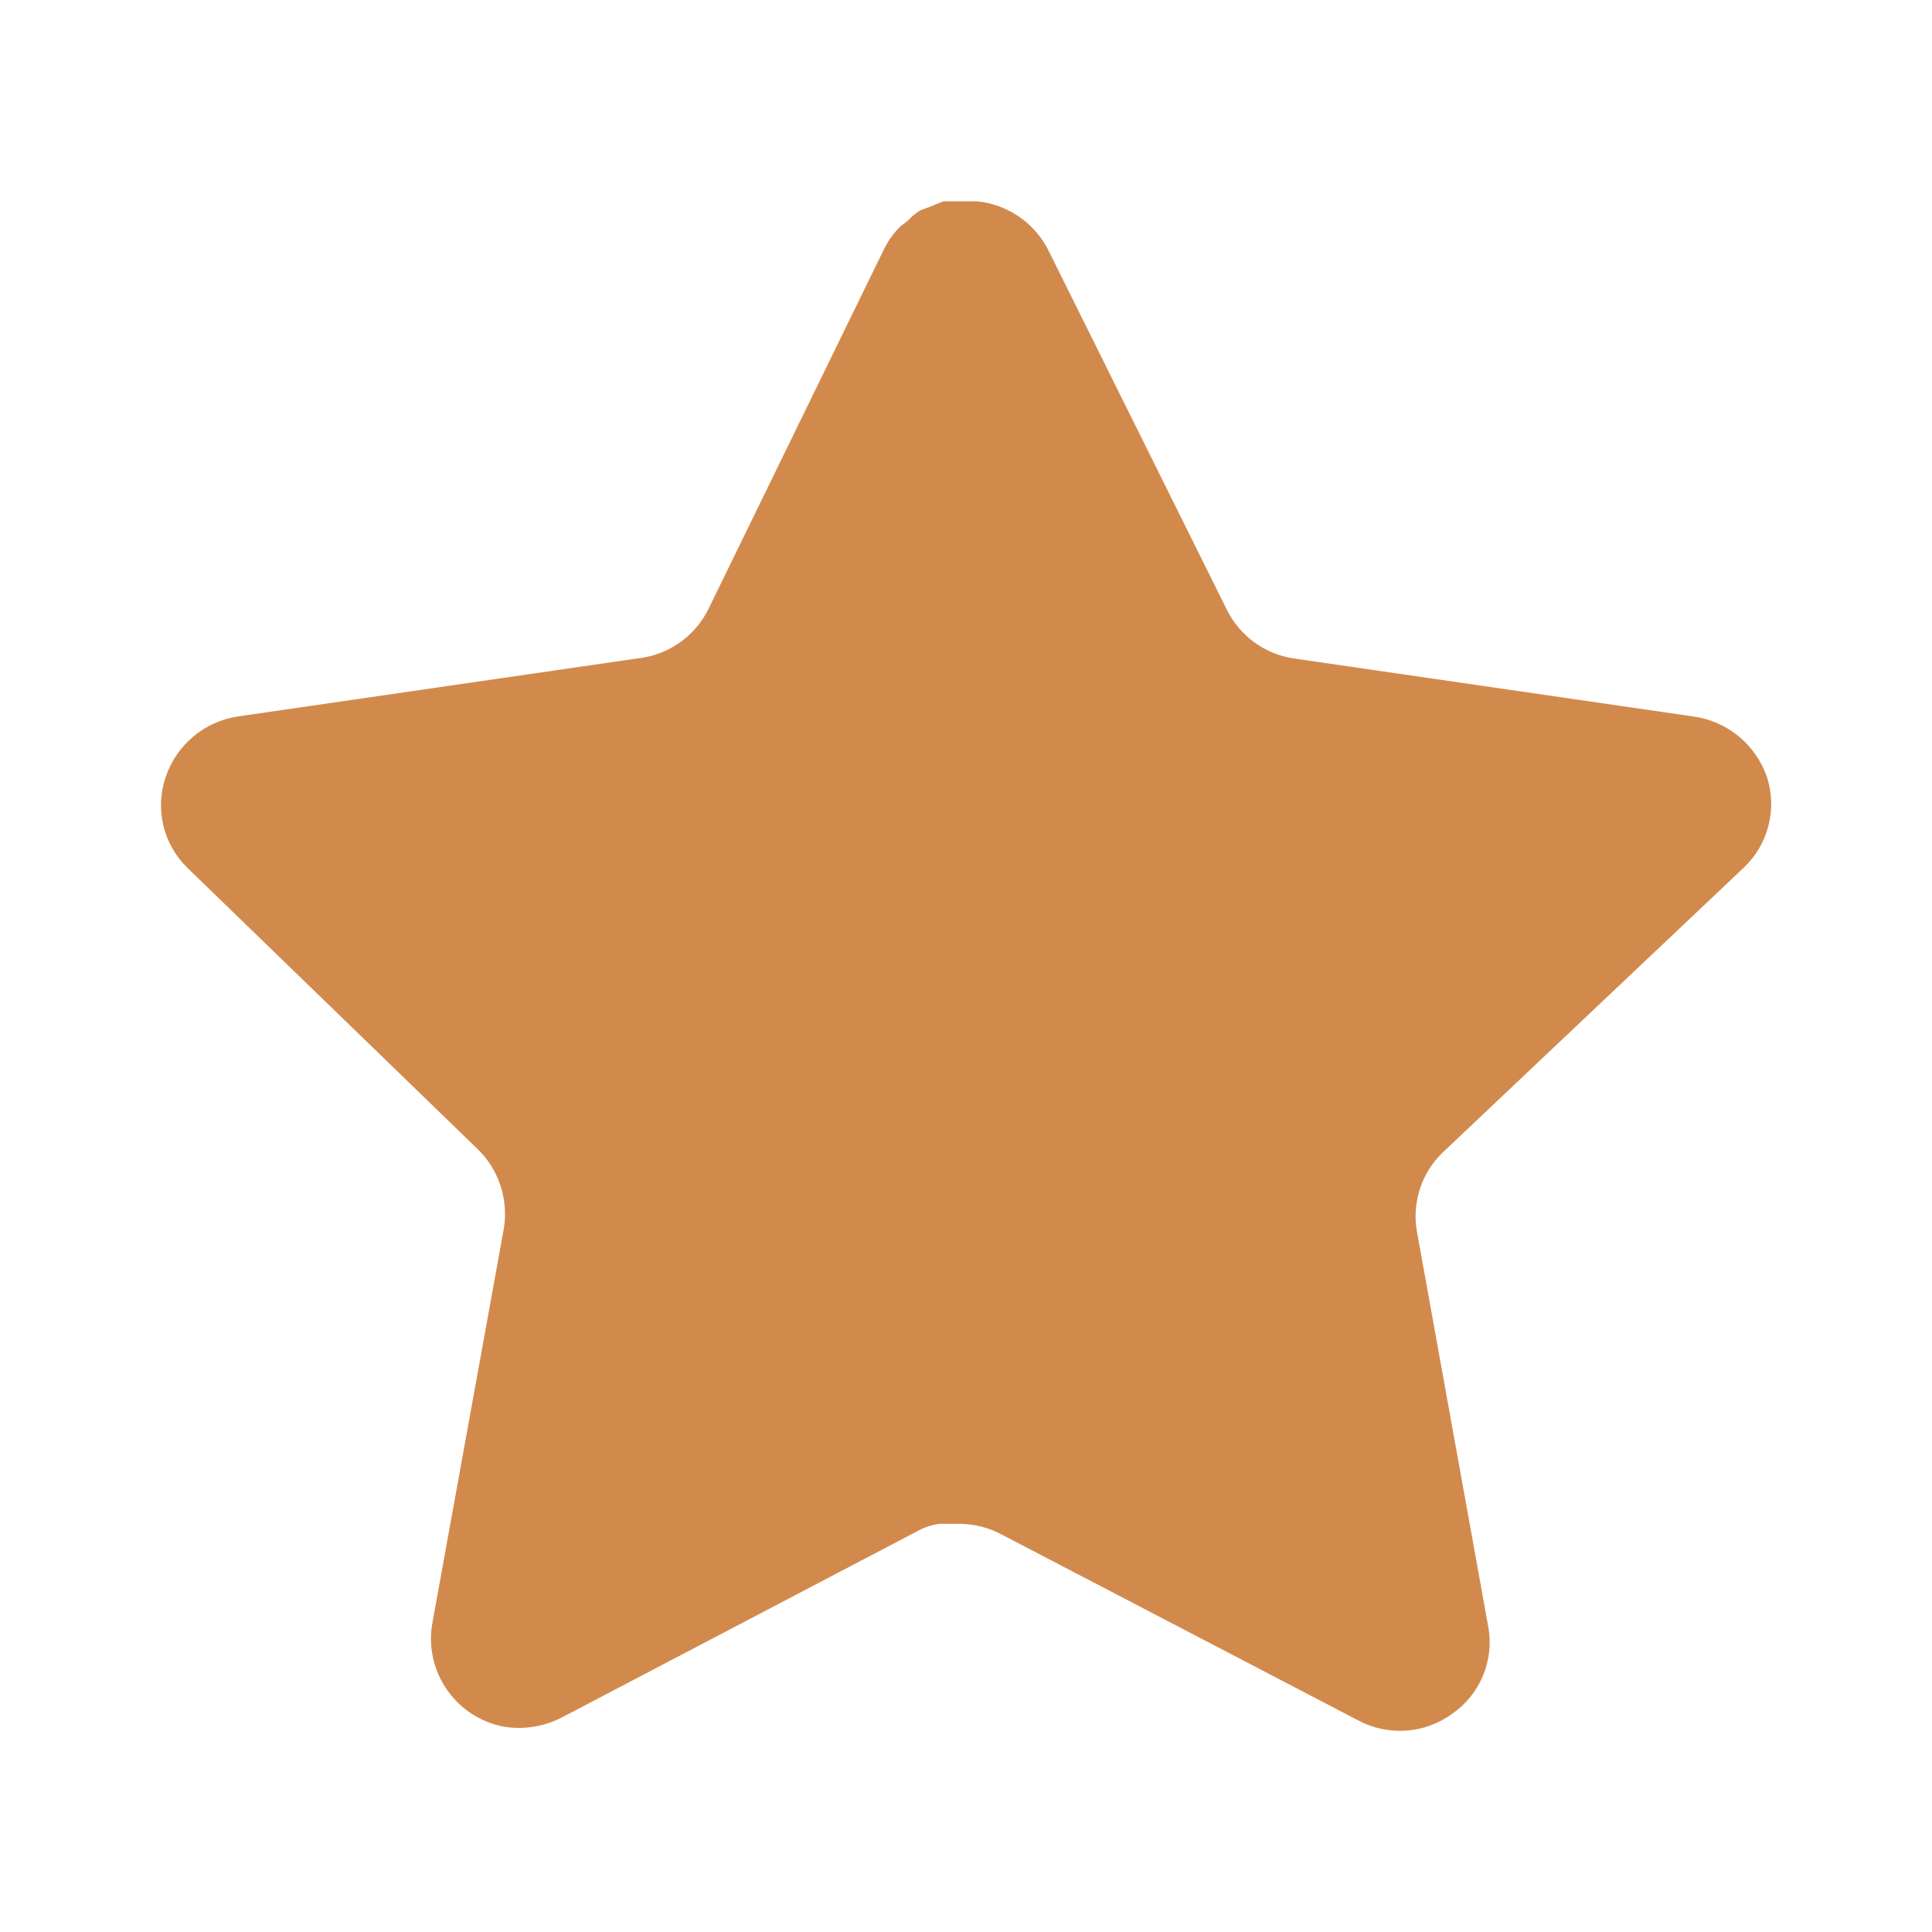
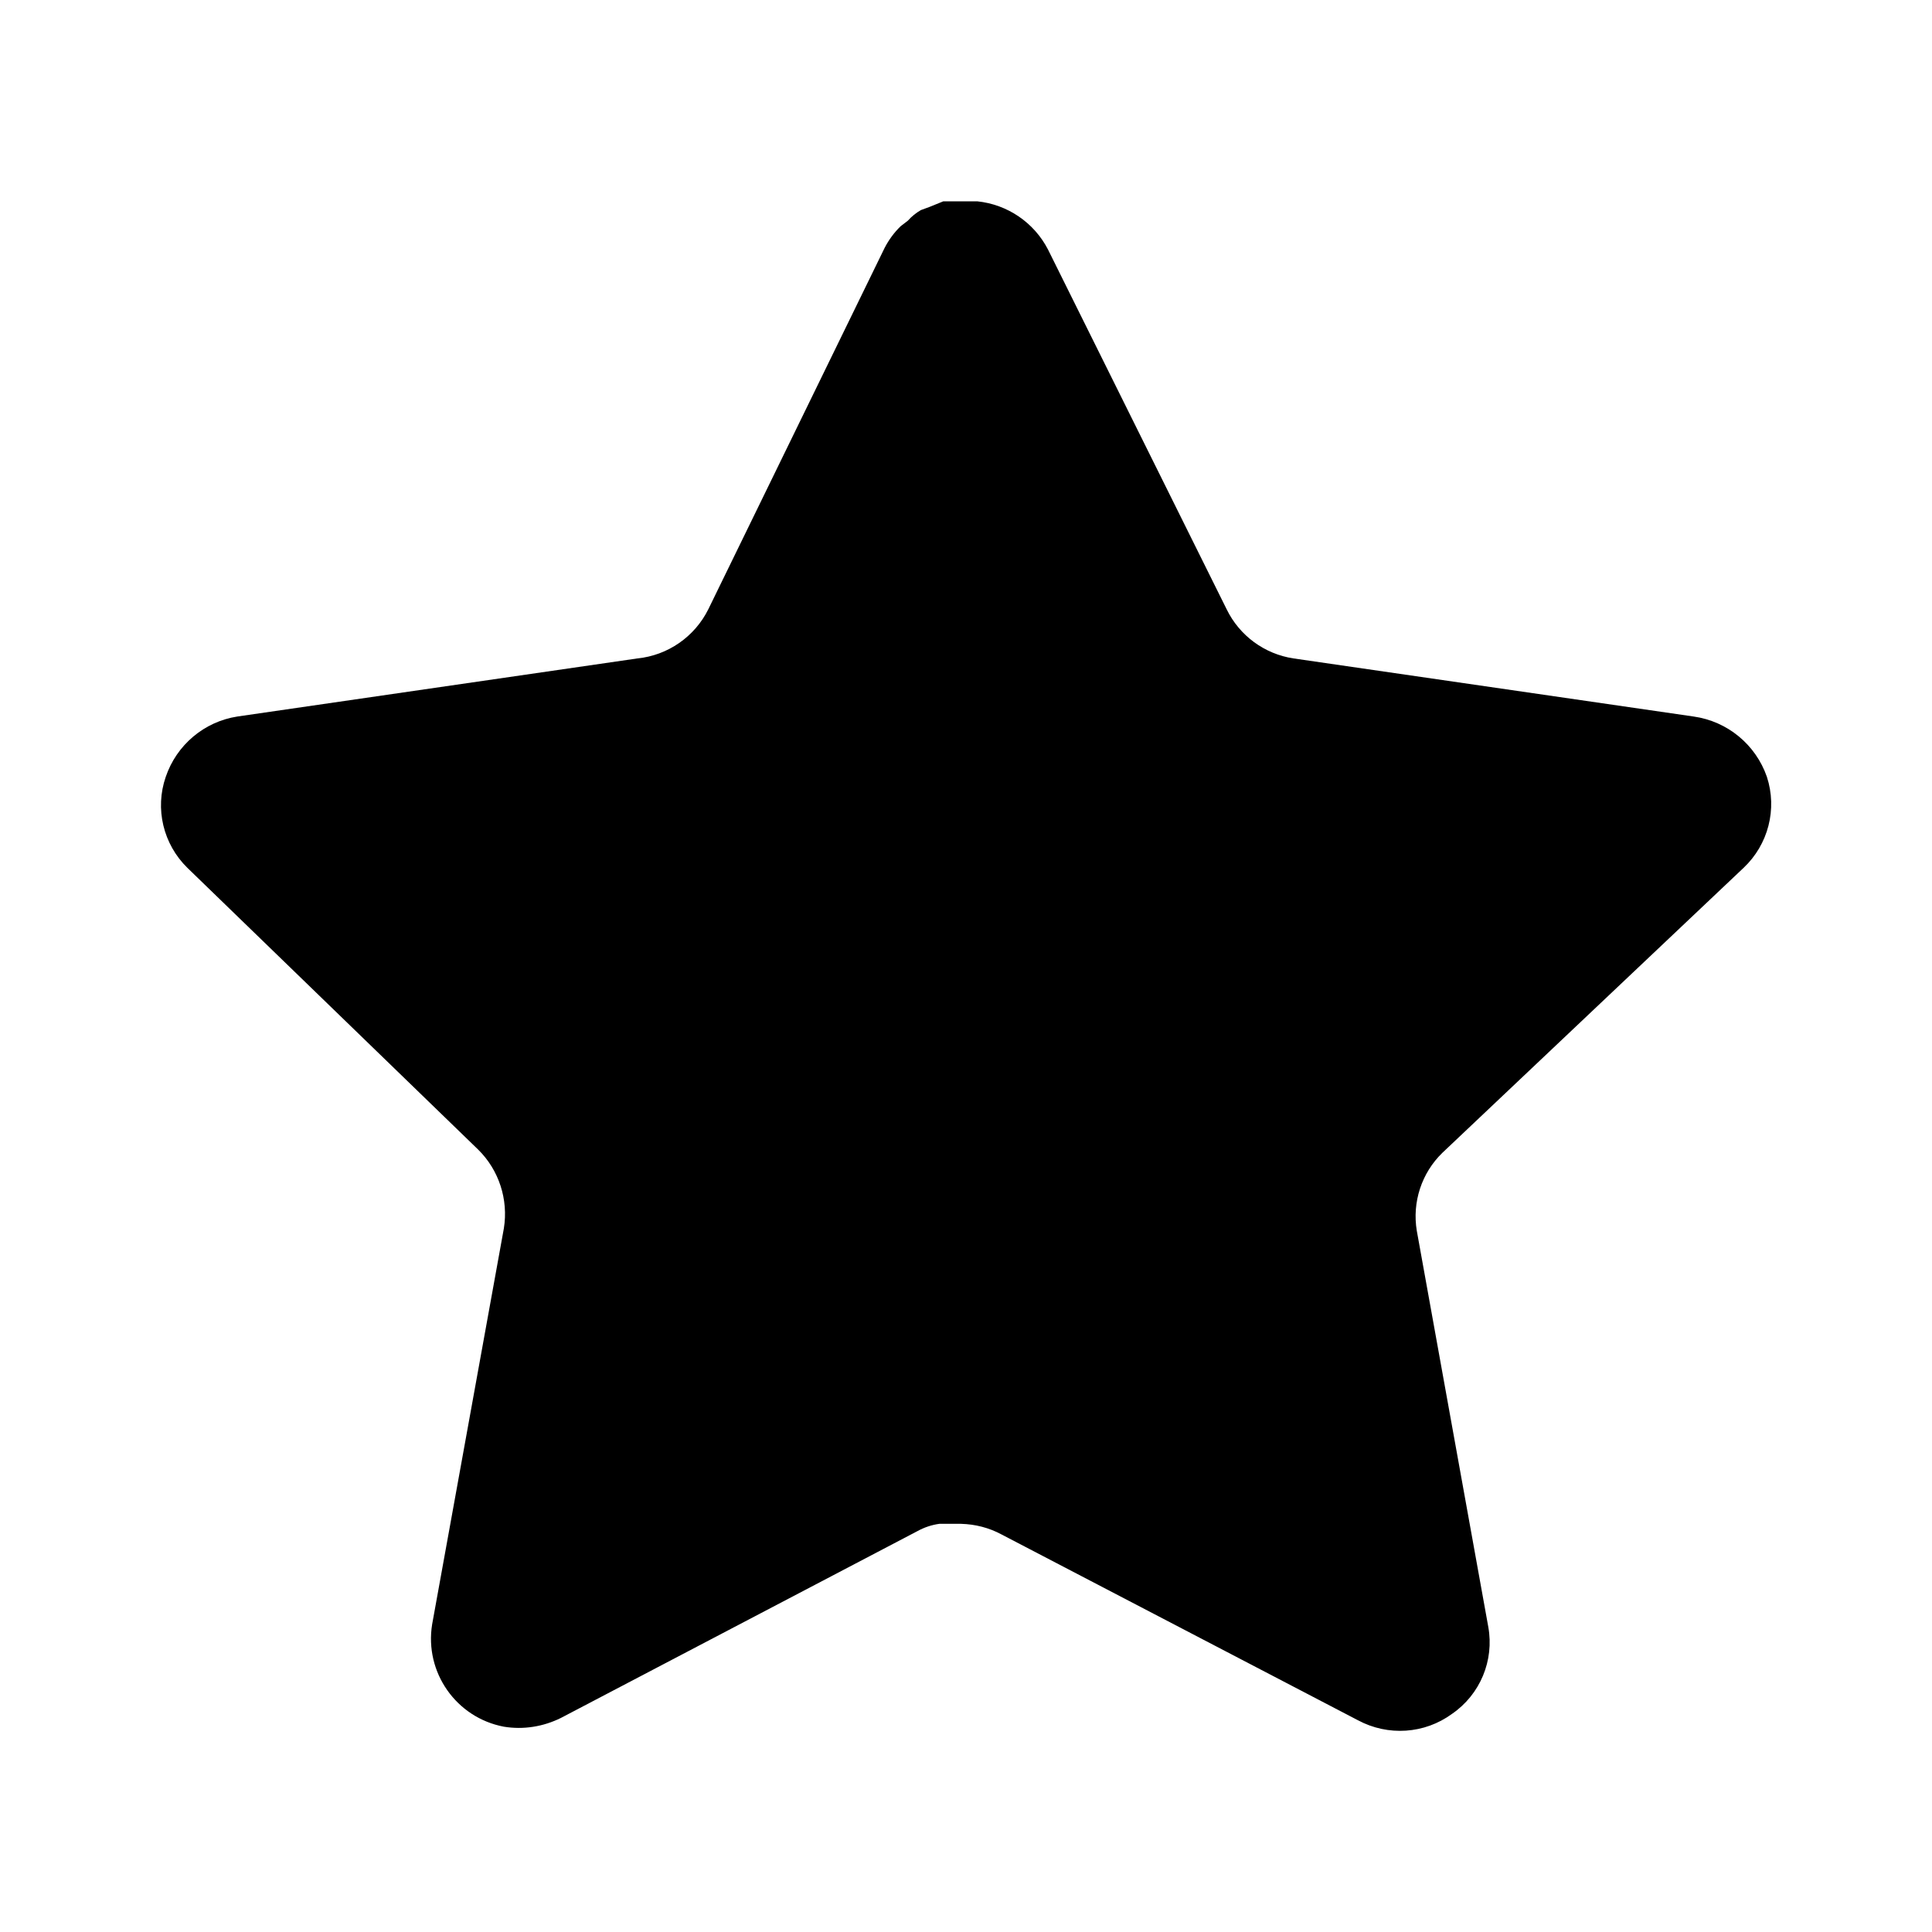
- <svg xmlns="http://www.w3.org/2000/svg" width="15" height="15" viewBox="0 0 15 15" fill="none">
-   <path d="M11.199 8.95C11.037 9.107 10.963 9.334 11 9.556L11.555 12.631C11.602 12.892 11.492 13.156 11.274 13.306C11.06 13.463 10.776 13.481 10.543 13.356L7.775 11.913C7.678 11.861 7.572 11.834 7.462 11.831H7.293C7.234 11.839 7.177 11.858 7.124 11.887L4.355 13.338C4.218 13.406 4.063 13.431 3.912 13.406C3.542 13.336 3.295 12.984 3.355 12.612L3.912 9.537C3.948 9.313 3.874 9.084 3.712 8.925L1.455 6.738C1.267 6.554 1.201 6.279 1.287 6.031C1.371 5.784 1.585 5.603 1.843 5.563L4.949 5.112C5.185 5.088 5.393 4.944 5.499 4.731L6.868 1.925C6.9 1.863 6.942 1.805 6.993 1.756L7.049 1.713C7.078 1.68 7.112 1.653 7.15 1.631L7.218 1.606L7.324 1.563H7.587C7.822 1.587 8.029 1.728 8.137 1.938L9.524 4.731C9.624 4.936 9.818 5.078 10.043 5.112L13.149 5.563C13.412 5.6 13.631 5.781 13.718 6.031C13.8 6.282 13.729 6.557 13.537 6.738L11.199 8.95Z" fill="#D28A4C" />
+ <svg xmlns="http://www.w3.org/2000/svg" viewBox="0 0 15 15" fill="none">
+   <path d="M11.199 8.95C11.037 9.107 10.963 9.334 11 9.556L11.555 12.631C11.602 12.892 11.492 13.156 11.274 13.306C11.06 13.463 10.776 13.481 10.543 13.356L7.775 11.913C7.678 11.861 7.572 11.834 7.462 11.831H7.293C7.234 11.839 7.177 11.858 7.124 11.887L4.355 13.338C4.218 13.406 4.063 13.431 3.912 13.406C3.542 13.336 3.295 12.984 3.355 12.612L3.912 9.537C3.948 9.313 3.874 9.084 3.712 8.925L1.455 6.738C1.267 6.554 1.201 6.279 1.287 6.031C1.371 5.784 1.585 5.603 1.843 5.563L4.949 5.112C5.185 5.088 5.393 4.944 5.499 4.731L6.868 1.925C6.9 1.863 6.942 1.805 6.993 1.756L7.049 1.713C7.078 1.68 7.112 1.653 7.15 1.631L7.218 1.606L7.324 1.563H7.587C7.822 1.587 8.029 1.728 8.137 1.938L9.524 4.731C9.624 4.936 9.818 5.078 10.043 5.112L13.149 5.563C13.412 5.6 13.631 5.781 13.718 6.031C13.8 6.282 13.729 6.557 13.537 6.738L11.199 8.95Z" fill="currentColor" />
</svg>
